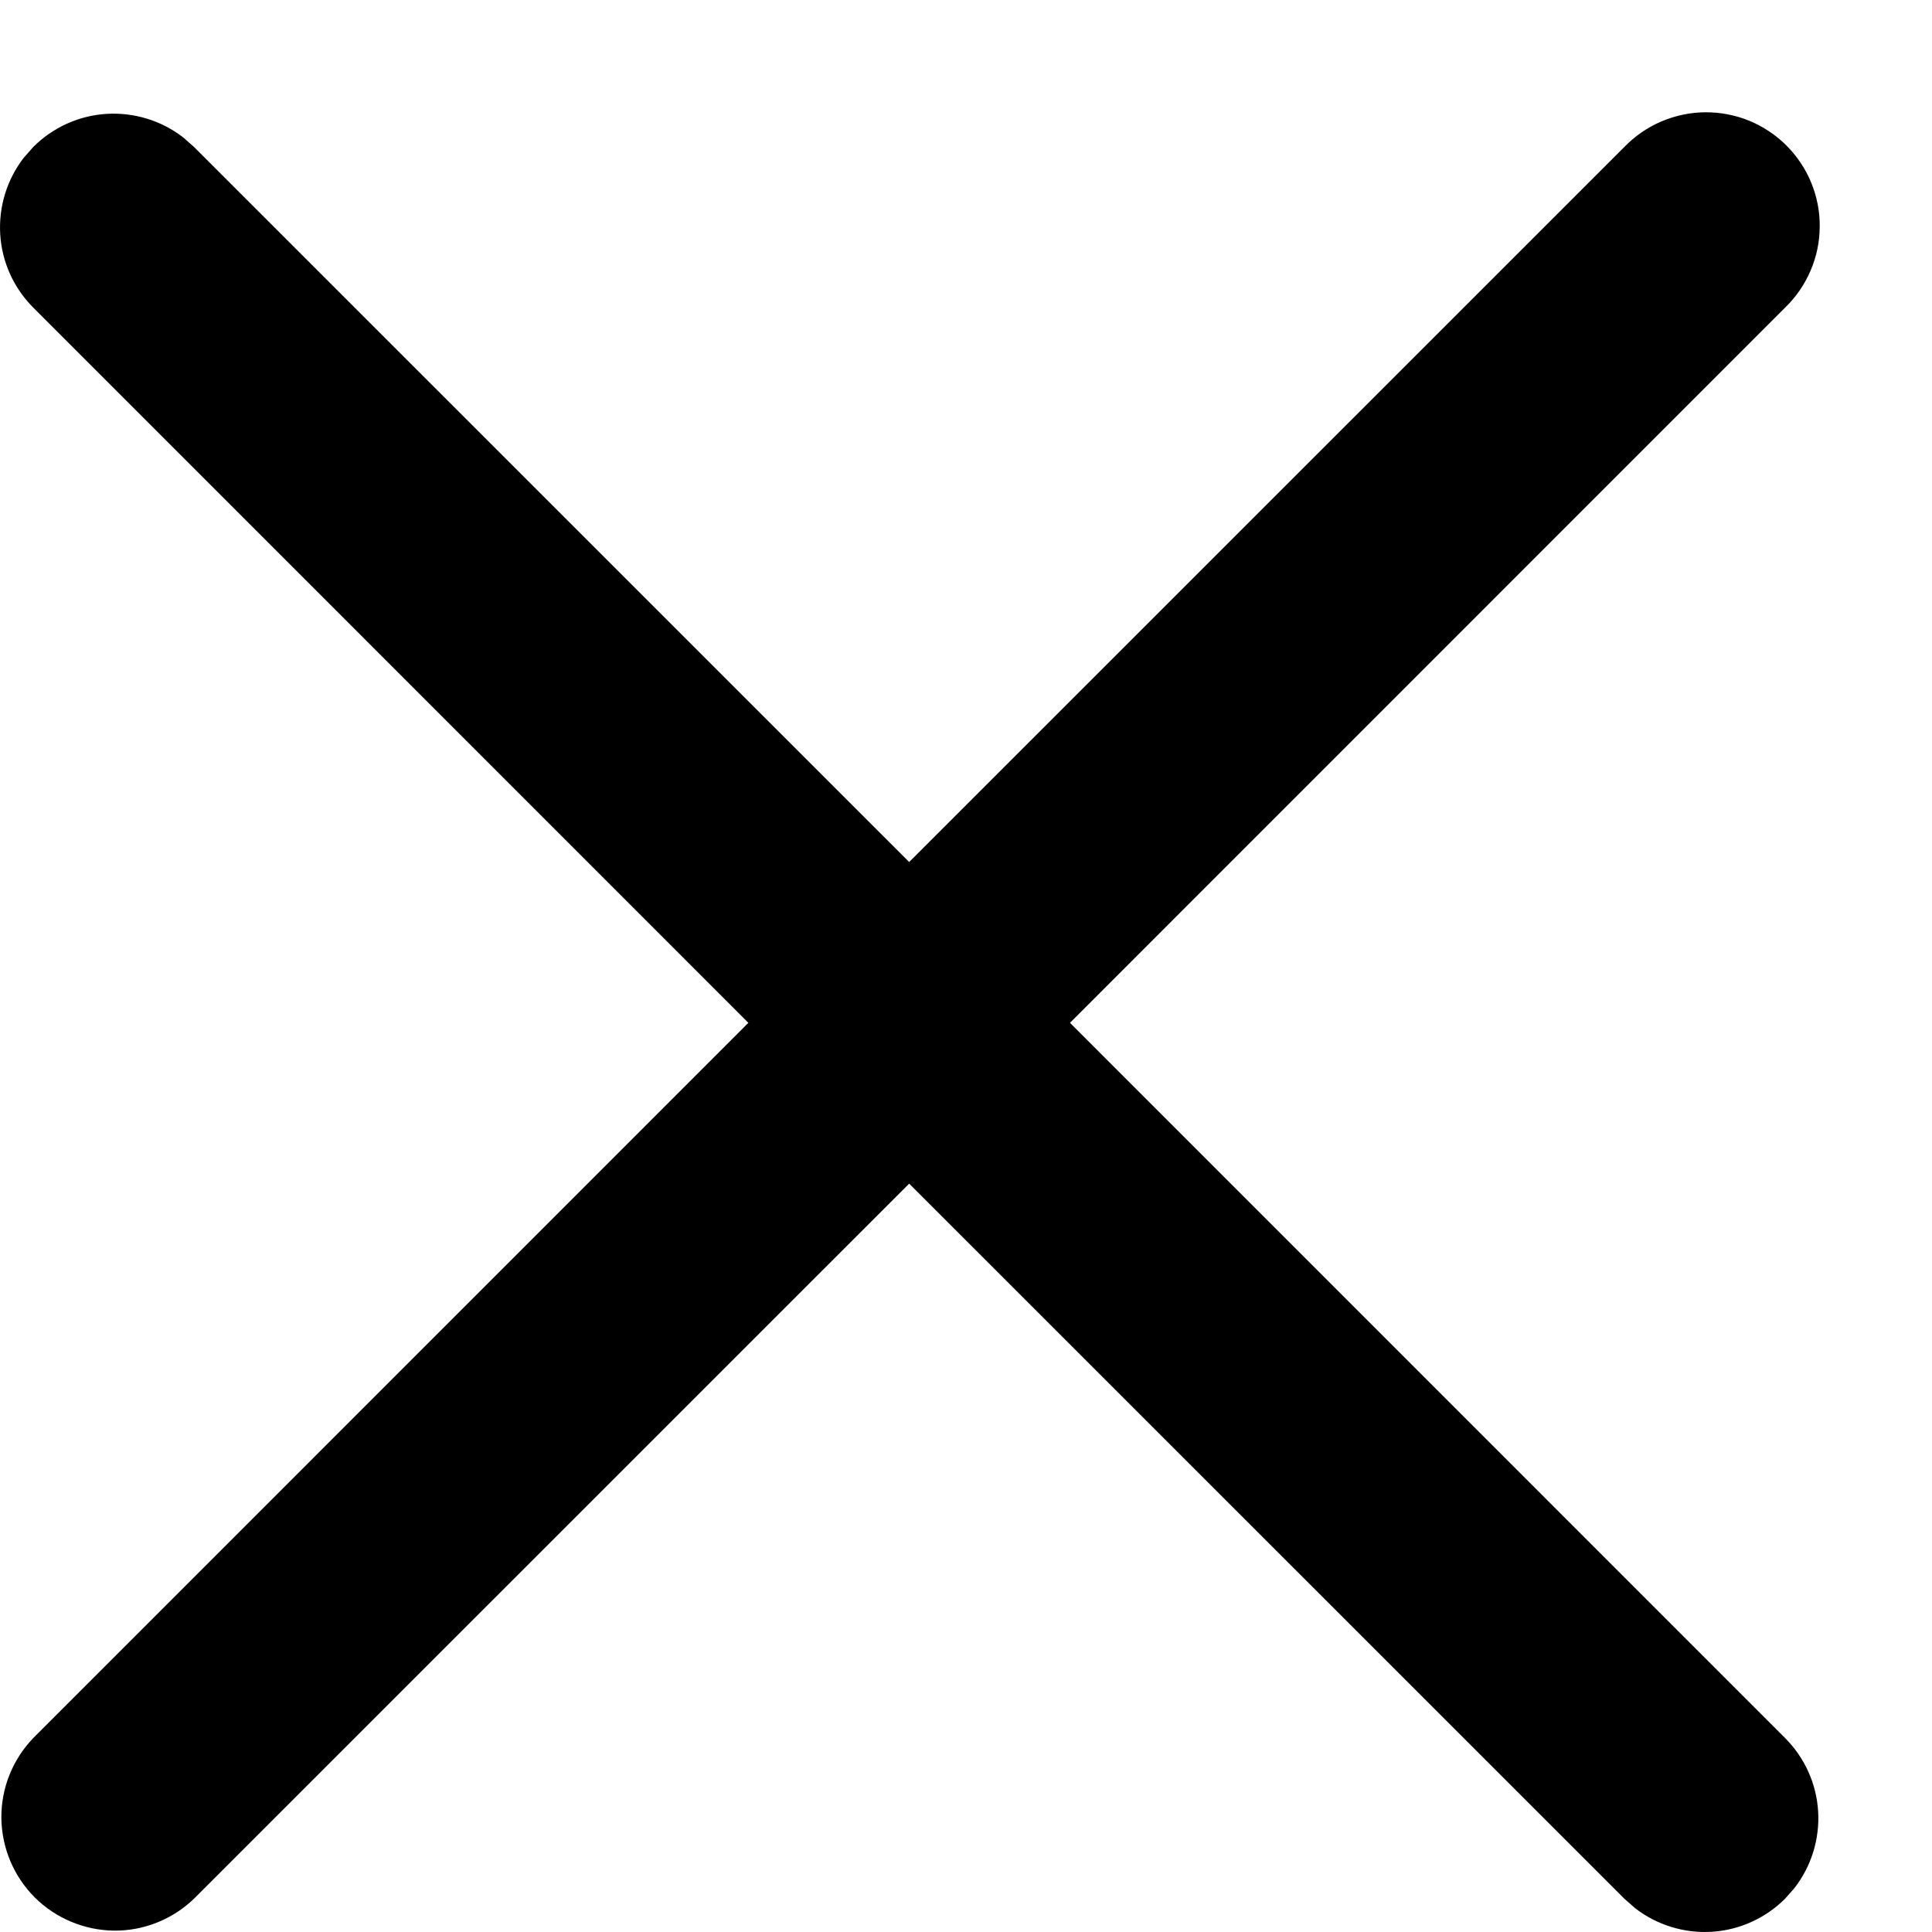
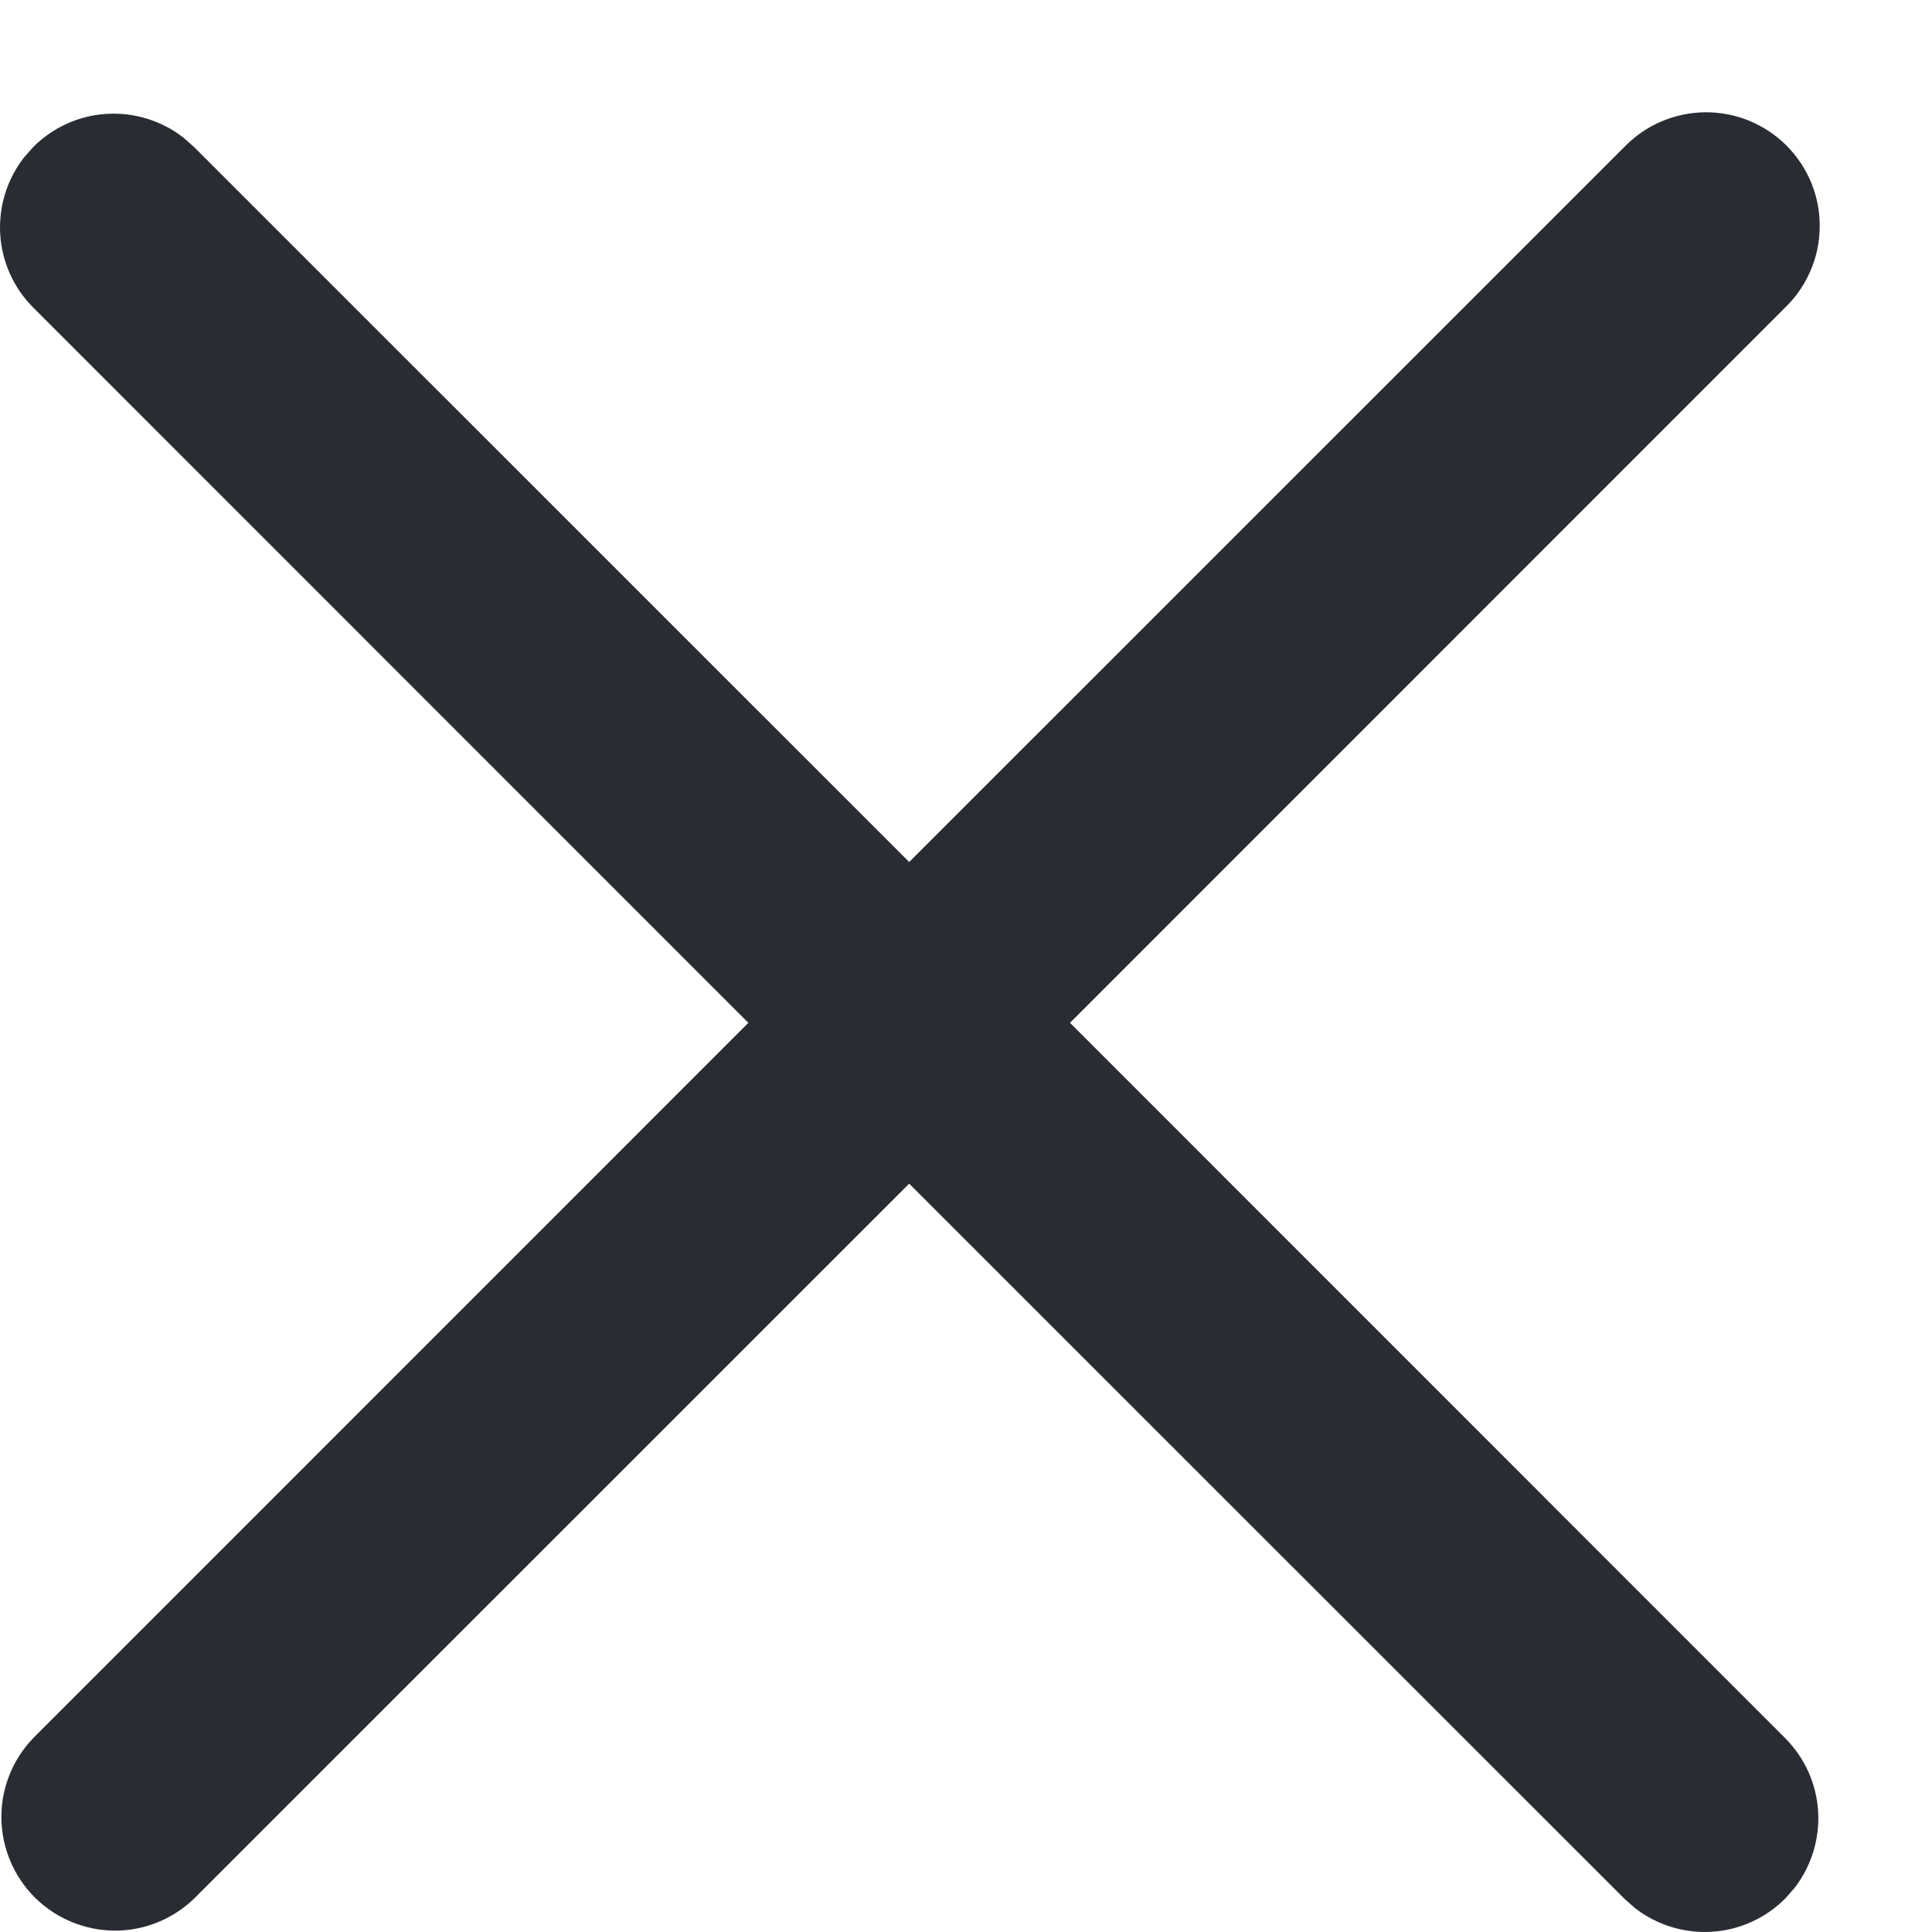
- <svg xmlns="http://www.w3.org/2000/svg" width="17" height="17" viewBox="0 0 17 17" fill="currentColor">
-   <path d="M0.21 1.387L0.293 1.293C0.465 1.121 0.694 1.017 0.937 1.002C1.18 0.987 1.421 1.061 1.613 1.21L1.707 1.293L8 7.585L14.293 1.293C14.385 1.198 14.496 1.121 14.618 1.069C14.74 1.017 14.871 0.989 15.004 0.988C15.136 0.987 15.268 1.012 15.391 1.062C15.514 1.113 15.626 1.187 15.72 1.281C15.813 1.375 15.888 1.486 15.938 1.609C15.988 1.732 16.014 1.864 16.012 1.996C16.011 2.129 15.984 2.26 15.931 2.382C15.879 2.504 15.803 2.615 15.707 2.707L9.415 9L15.707 15.293C15.879 15.465 15.983 15.694 15.998 15.937C16.013 16.18 15.939 16.421 15.79 16.613L15.707 16.707C15.535 16.879 15.306 16.983 15.063 16.998C14.82 17.013 14.579 16.939 14.387 16.79L14.293 16.707L8 10.415L1.707 16.707C1.518 16.889 1.266 16.99 1.004 16.988C0.742 16.985 0.491 16.88 0.305 16.695C0.12 16.509 0.015 16.259 0.012 15.996C0.01 15.734 0.111 15.482 0.293 15.293L6.585 9L0.293 2.707C0.121 2.535 0.017 2.306 0.002 2.063C-0.013 1.82 0.061 1.579 0.21 1.387L0.293 1.293L0.21 1.387Z" fill="currentColor" />
+ <svg xmlns="http://www.w3.org/2000/svg" width="17" height="17" viewBox="0 0 17 17" fill="none">
+   <path d="M0.21 1.387L0.293 1.293C0.465 1.121 0.694 1.017 0.937 1.002C1.18 0.987 1.421 1.061 1.613 1.21L1.707 1.293L8 7.585L14.293 1.293C14.385 1.198 14.496 1.121 14.618 1.069C14.74 1.017 14.871 0.989 15.004 0.988C15.136 0.987 15.268 1.012 15.391 1.062C15.514 1.113 15.626 1.187 15.72 1.281C15.813 1.375 15.888 1.486 15.938 1.609C15.988 1.732 16.014 1.864 16.012 1.996C16.011 2.129 15.984 2.26 15.931 2.382C15.879 2.504 15.803 2.615 15.707 2.707L9.415 9L15.707 15.293C15.879 15.465 15.983 15.694 15.998 15.937C16.013 16.18 15.939 16.421 15.79 16.613L15.707 16.707C15.535 16.879 15.306 16.983 15.063 16.998C14.82 17.013 14.579 16.939 14.387 16.79L14.293 16.707L8 10.415L1.707 16.707C1.518 16.889 1.266 16.99 1.004 16.988C0.742 16.985 0.491 16.88 0.305 16.695C0.12 16.509 0.015 16.259 0.012 15.996C0.01 15.734 0.111 15.482 0.293 15.293L6.585 9L0.293 2.707C0.121 2.535 0.017 2.306 0.002 2.063C-0.013 1.82 0.061 1.579 0.21 1.387L0.293 1.293L0.21 1.387Z" fill="#292D33" />
</svg>
